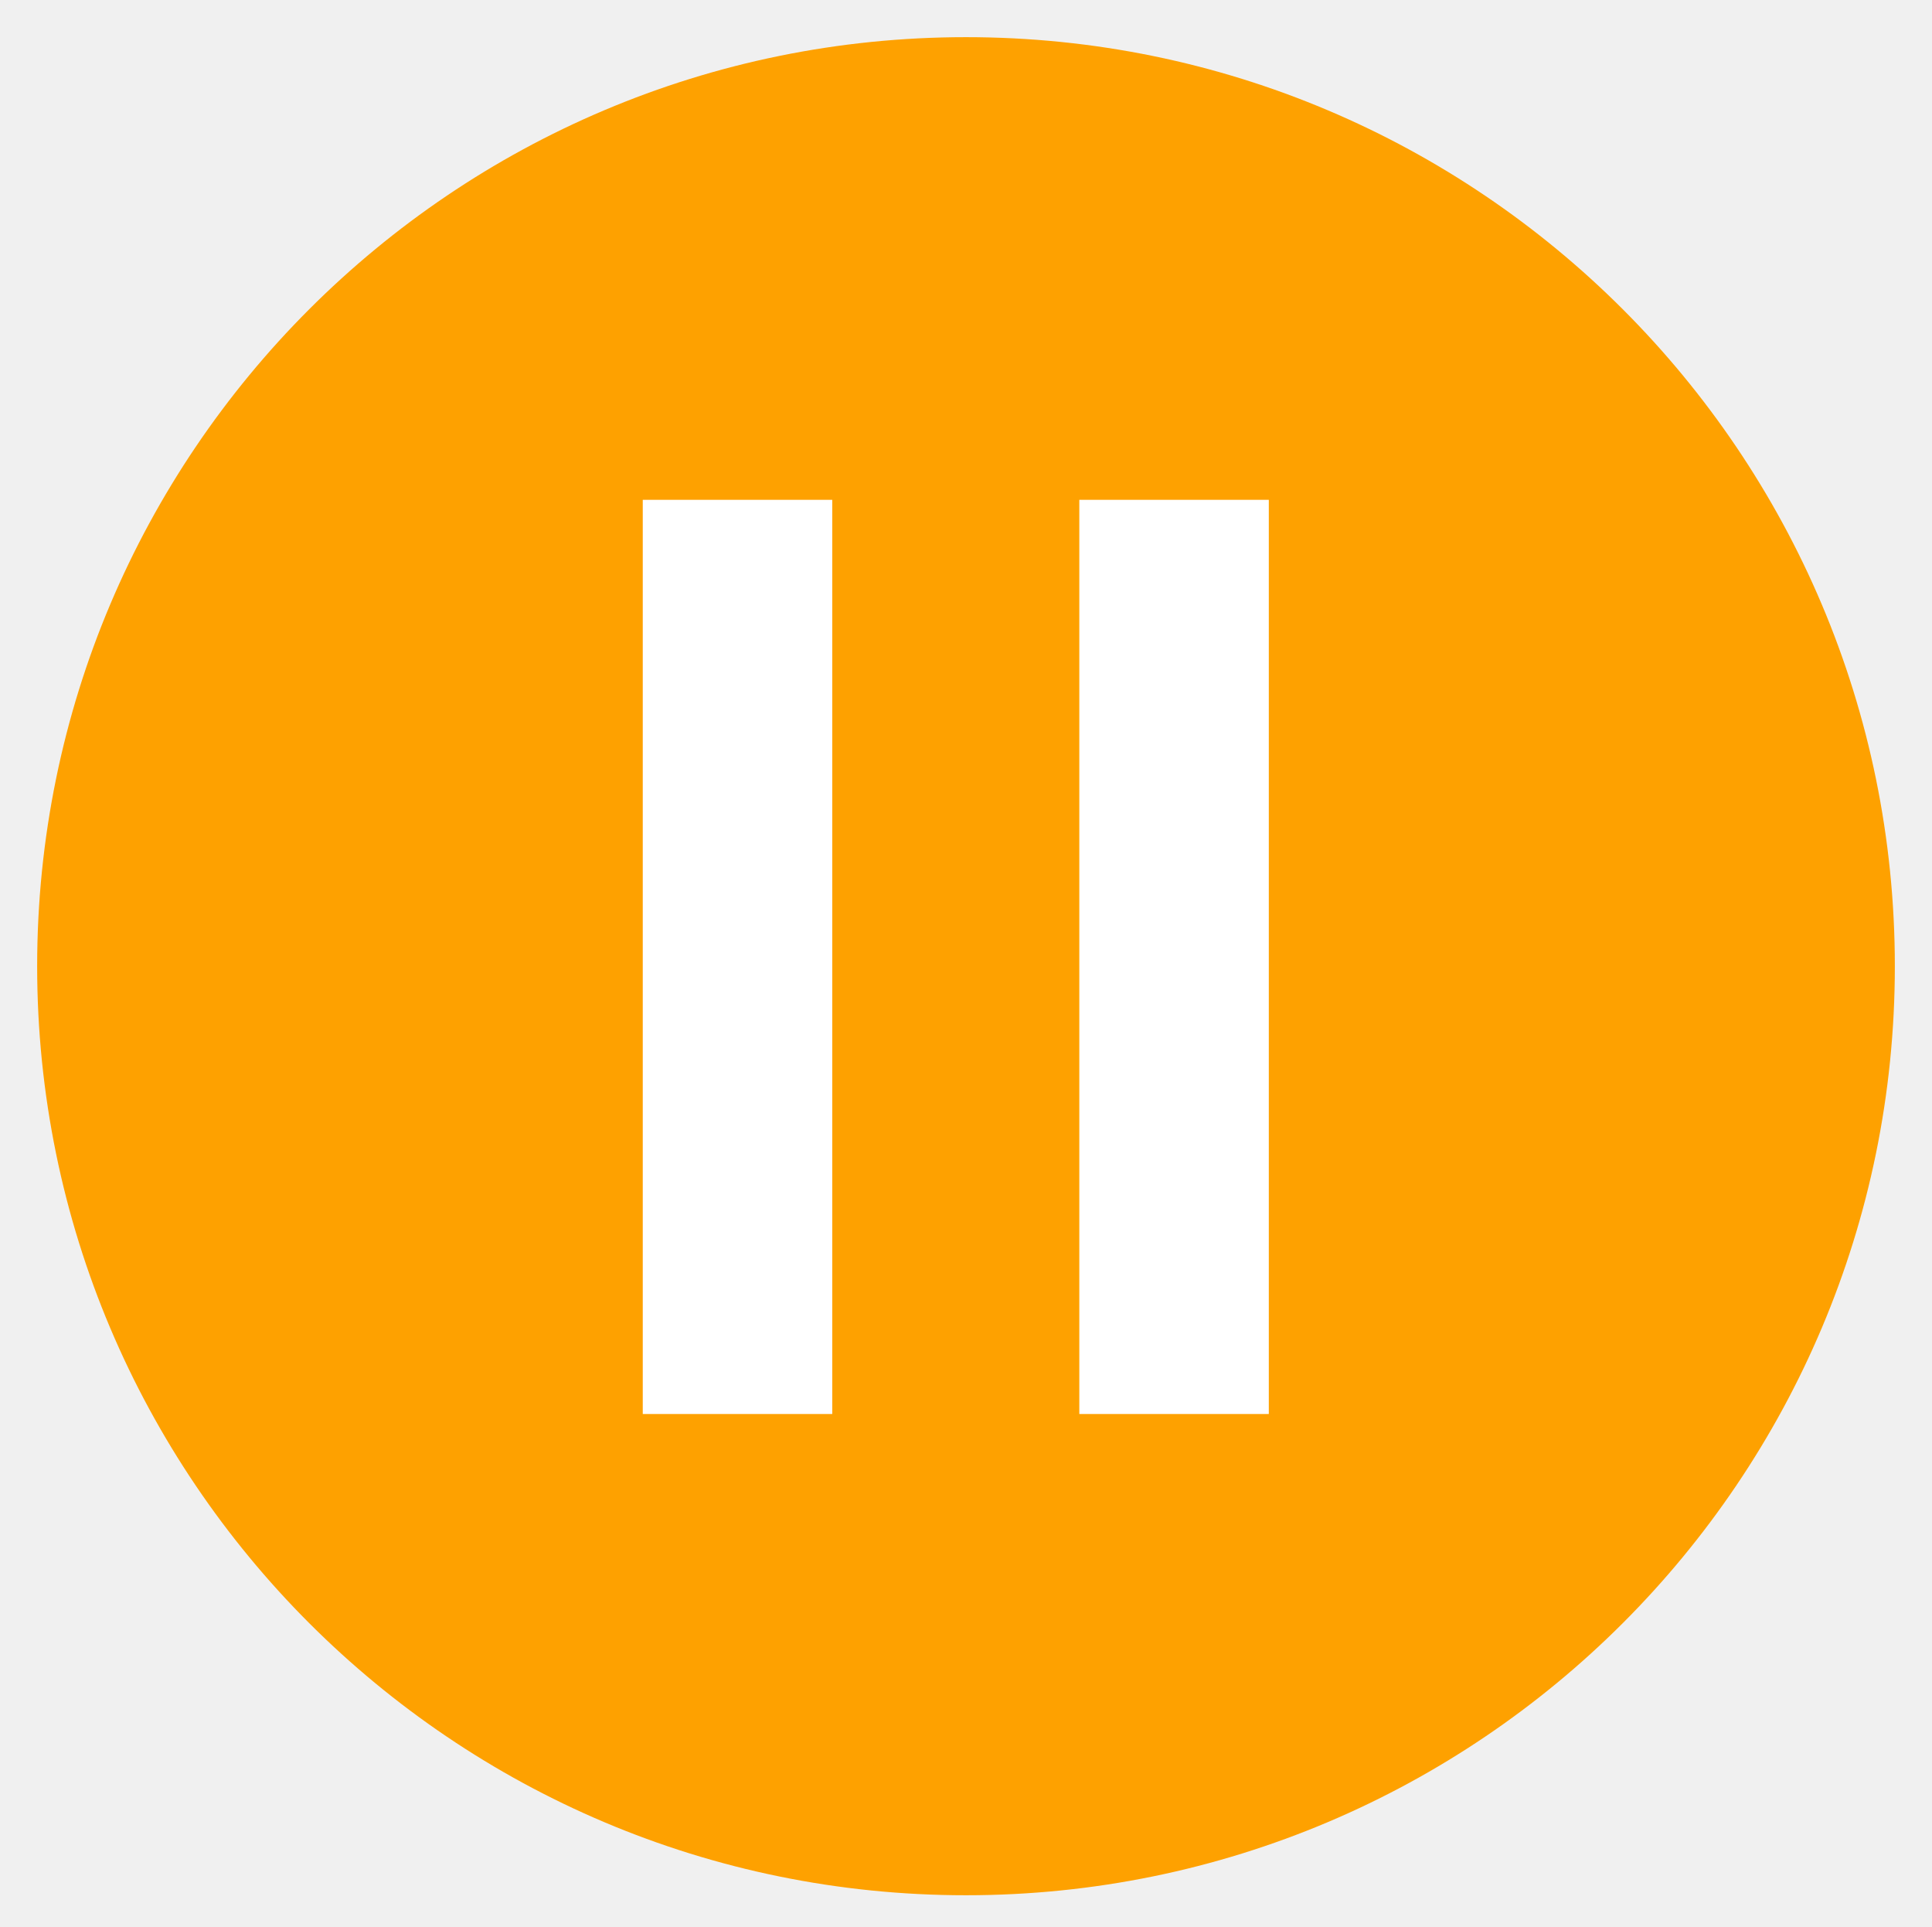
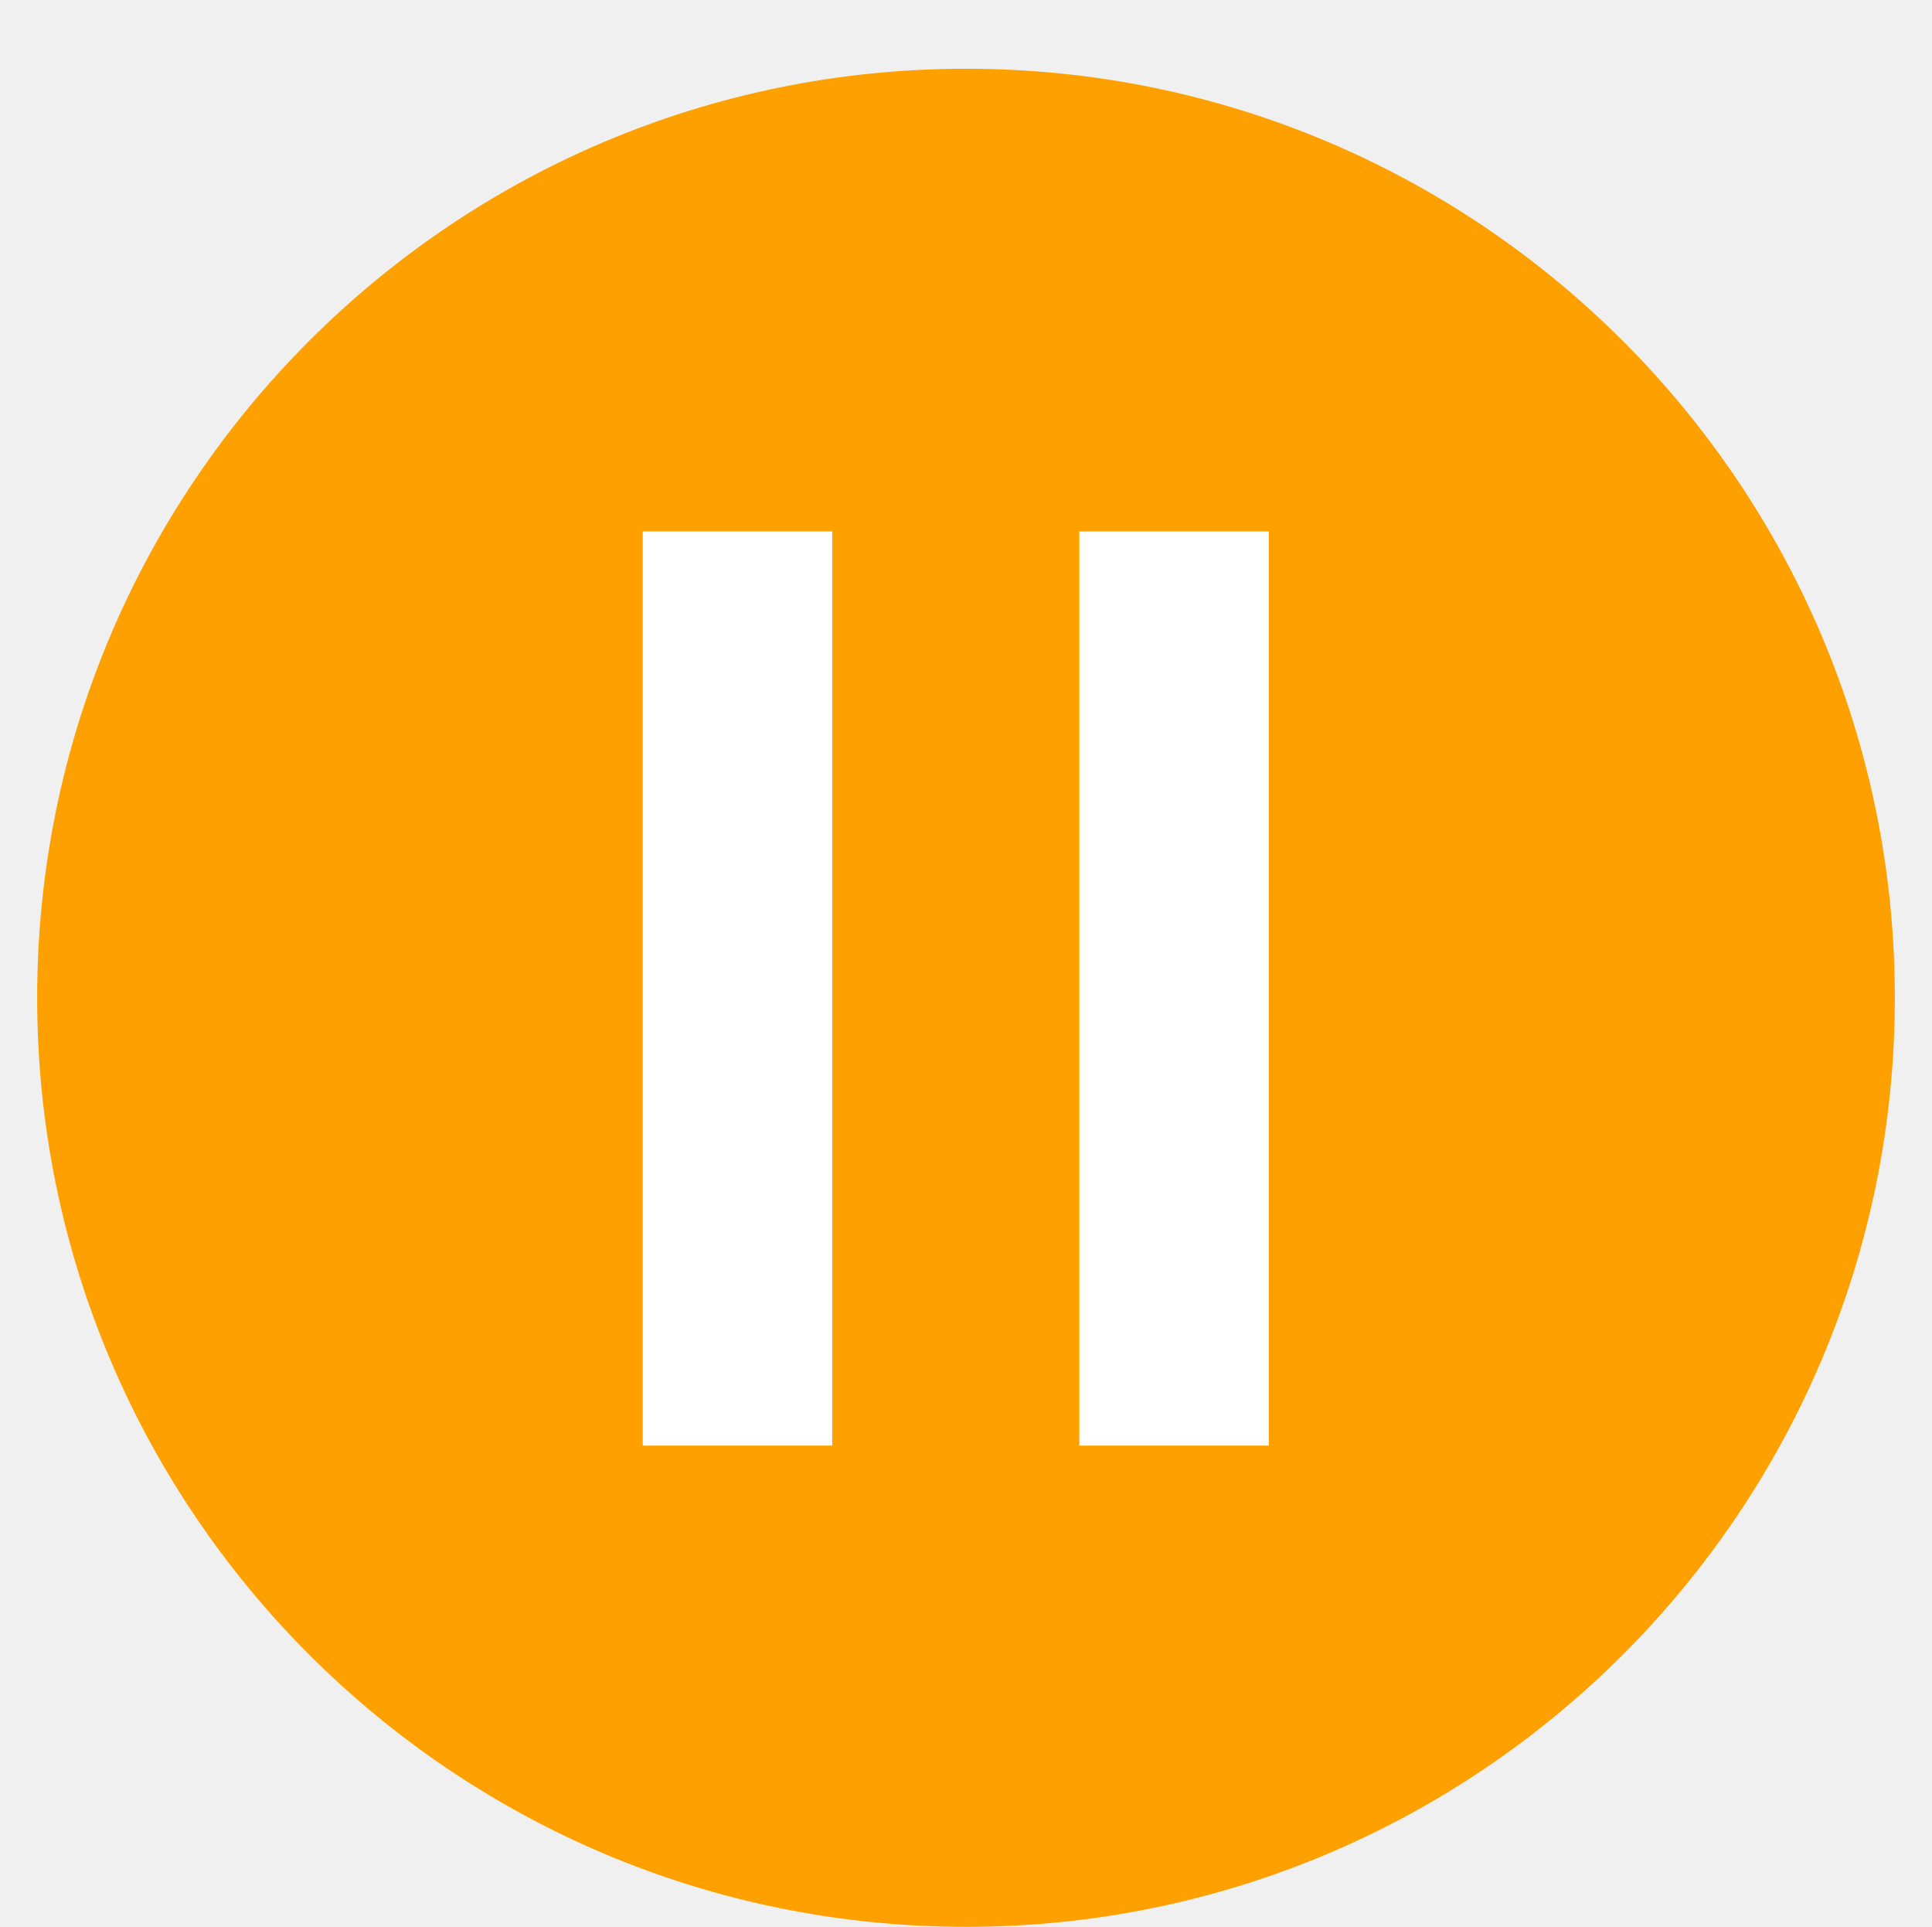
<svg xmlns="http://www.w3.org/2000/svg" version="1.1" id="Layer_1" x="0px" y="0px" viewBox="-427 229.3 104 103.7" style="enable-background:new -427 229.3 104 103.7;" xml:space="preserve">
  <style type="text/css">
	.st0{fill:#FEA100;}
	.st1{fill:#FFFFFF;}
</style>
-   <circle class="st0" cx="-375" cy="281.3" r="50" />
-   <rect x="-392.4" y="256.2" class="st1" width="10.2" height="49.2" />
-   <rect x="-368.9" y="256.2" class="st1" width="10.2" height="49.2" />
+   <circle class="st0" cx="-375" cy="283" r="50" />
+   <rect x="-392.4" y="257.9" class="st1" width="10.2" height="49.2" />
+   <rect x="-368.9" y="257.9" class="st1" width="10.2" height="49.2" />
</svg>
